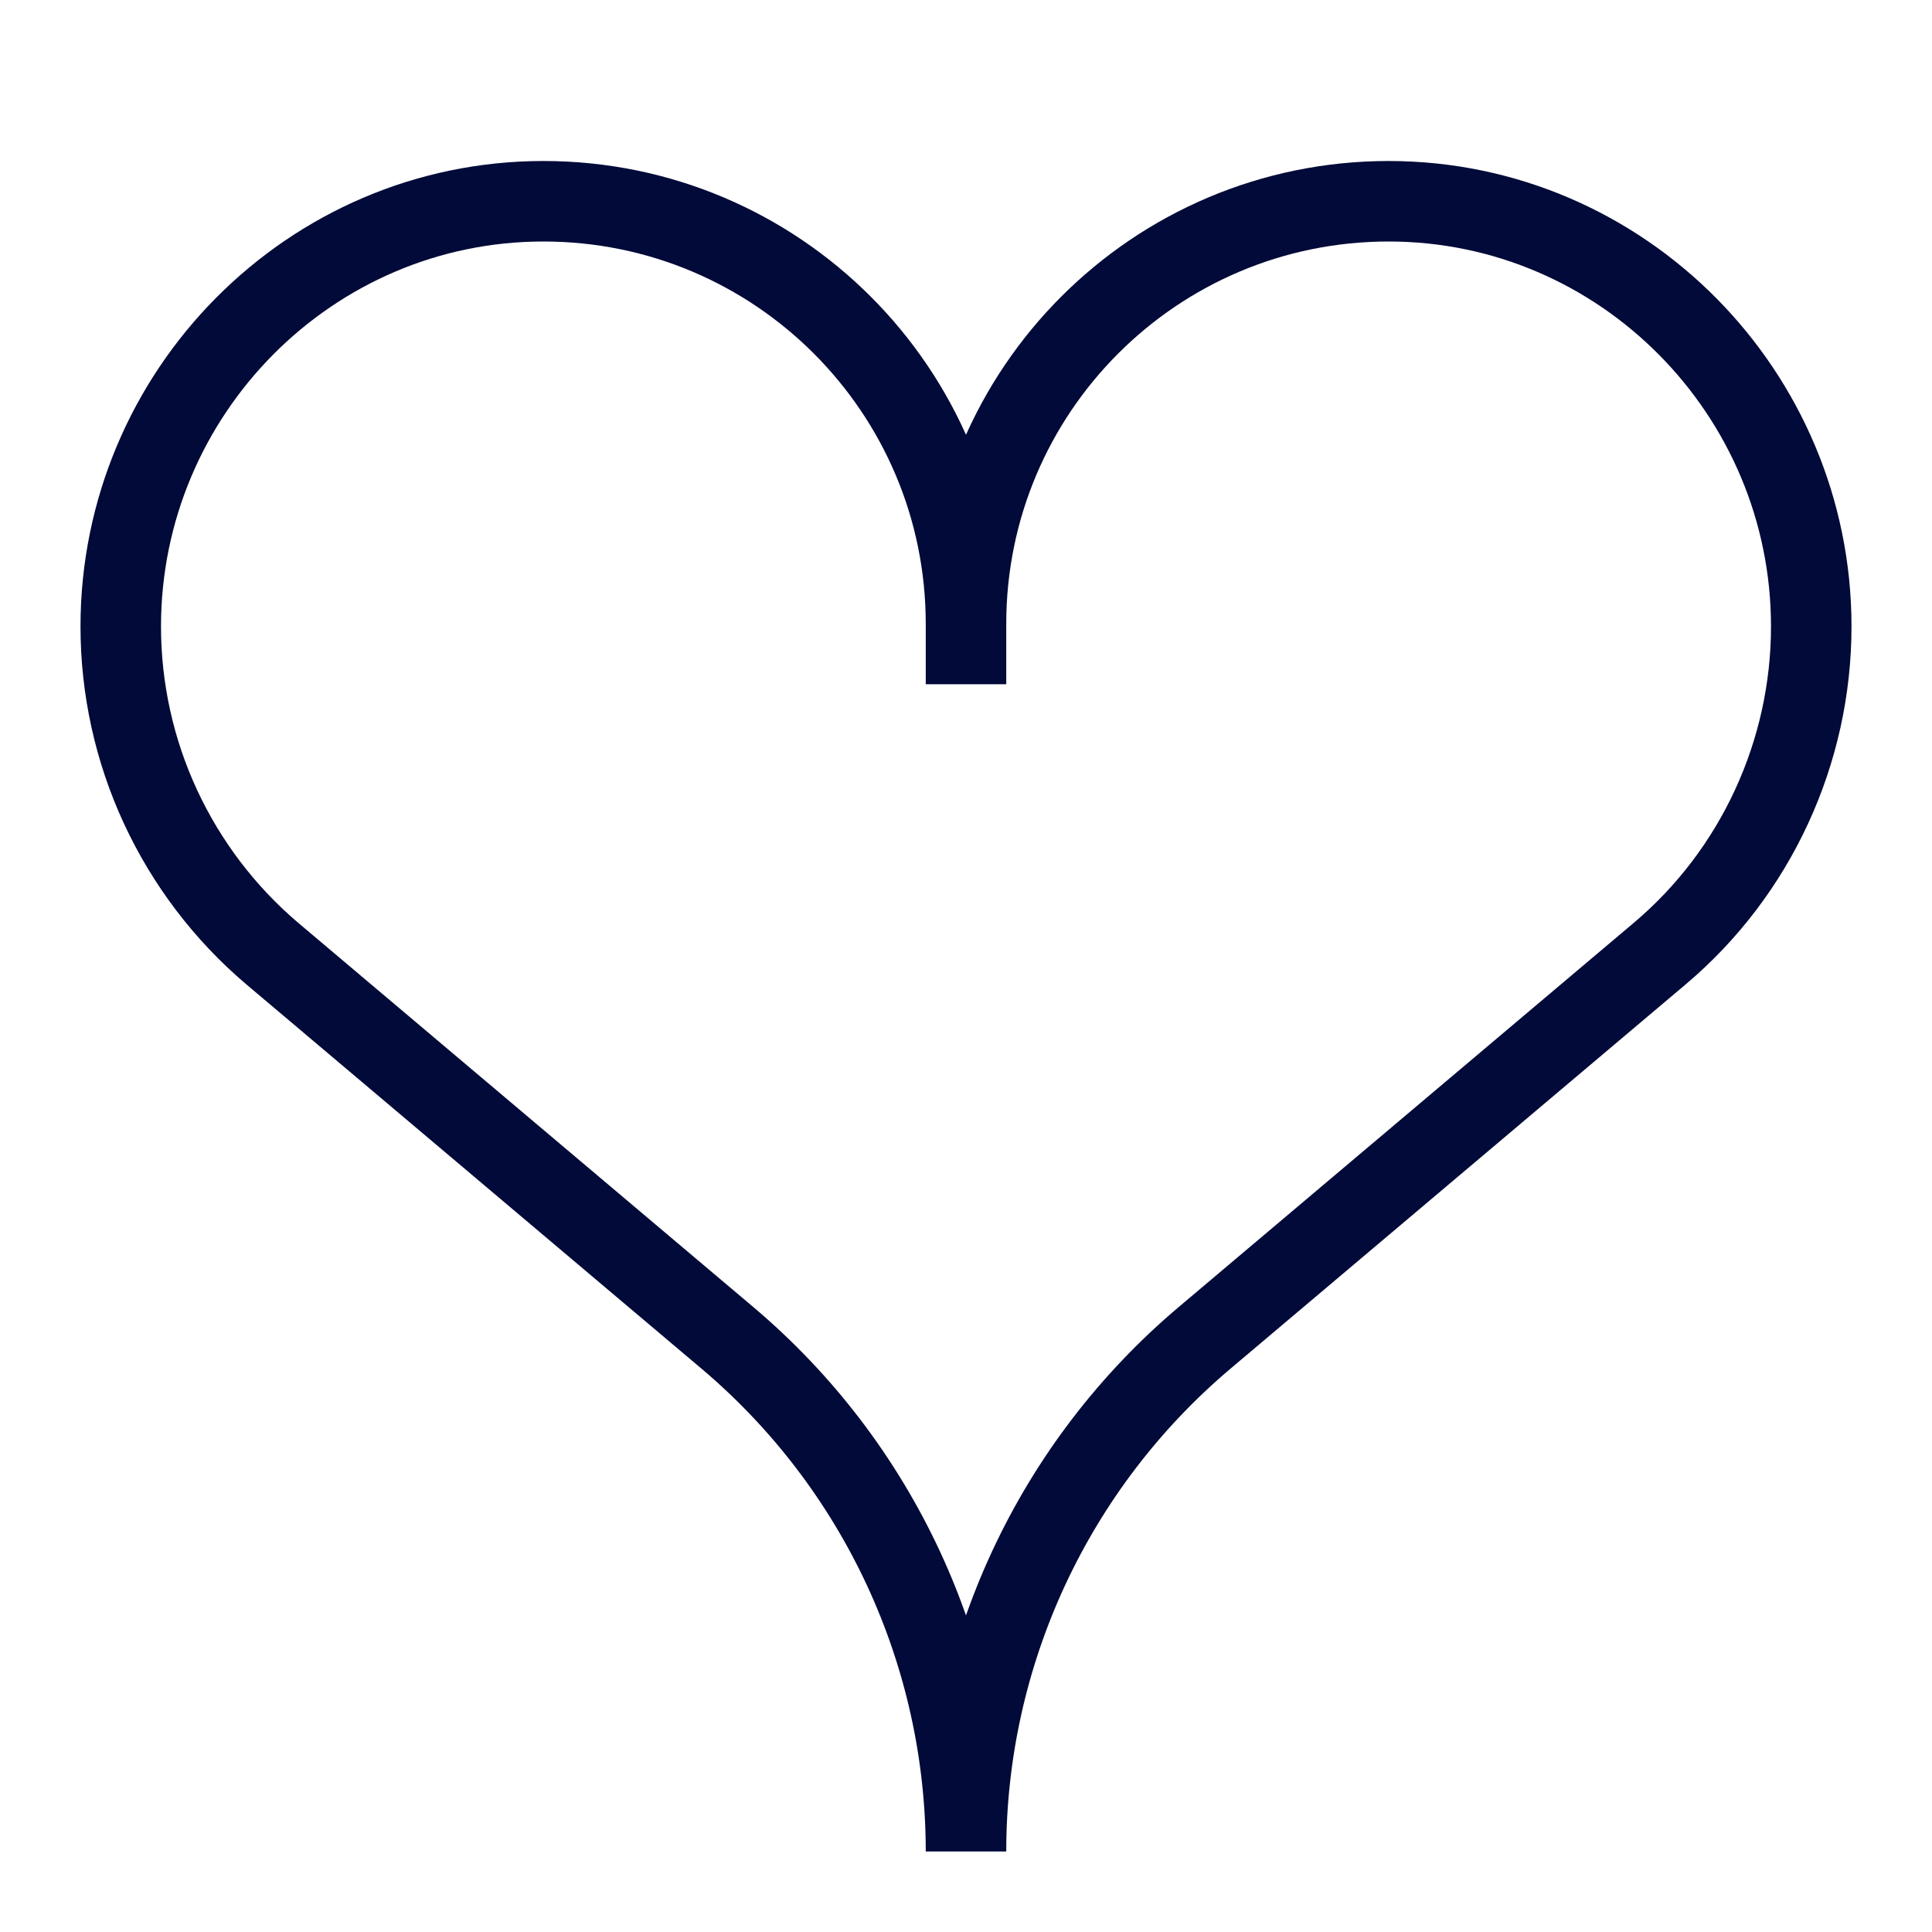
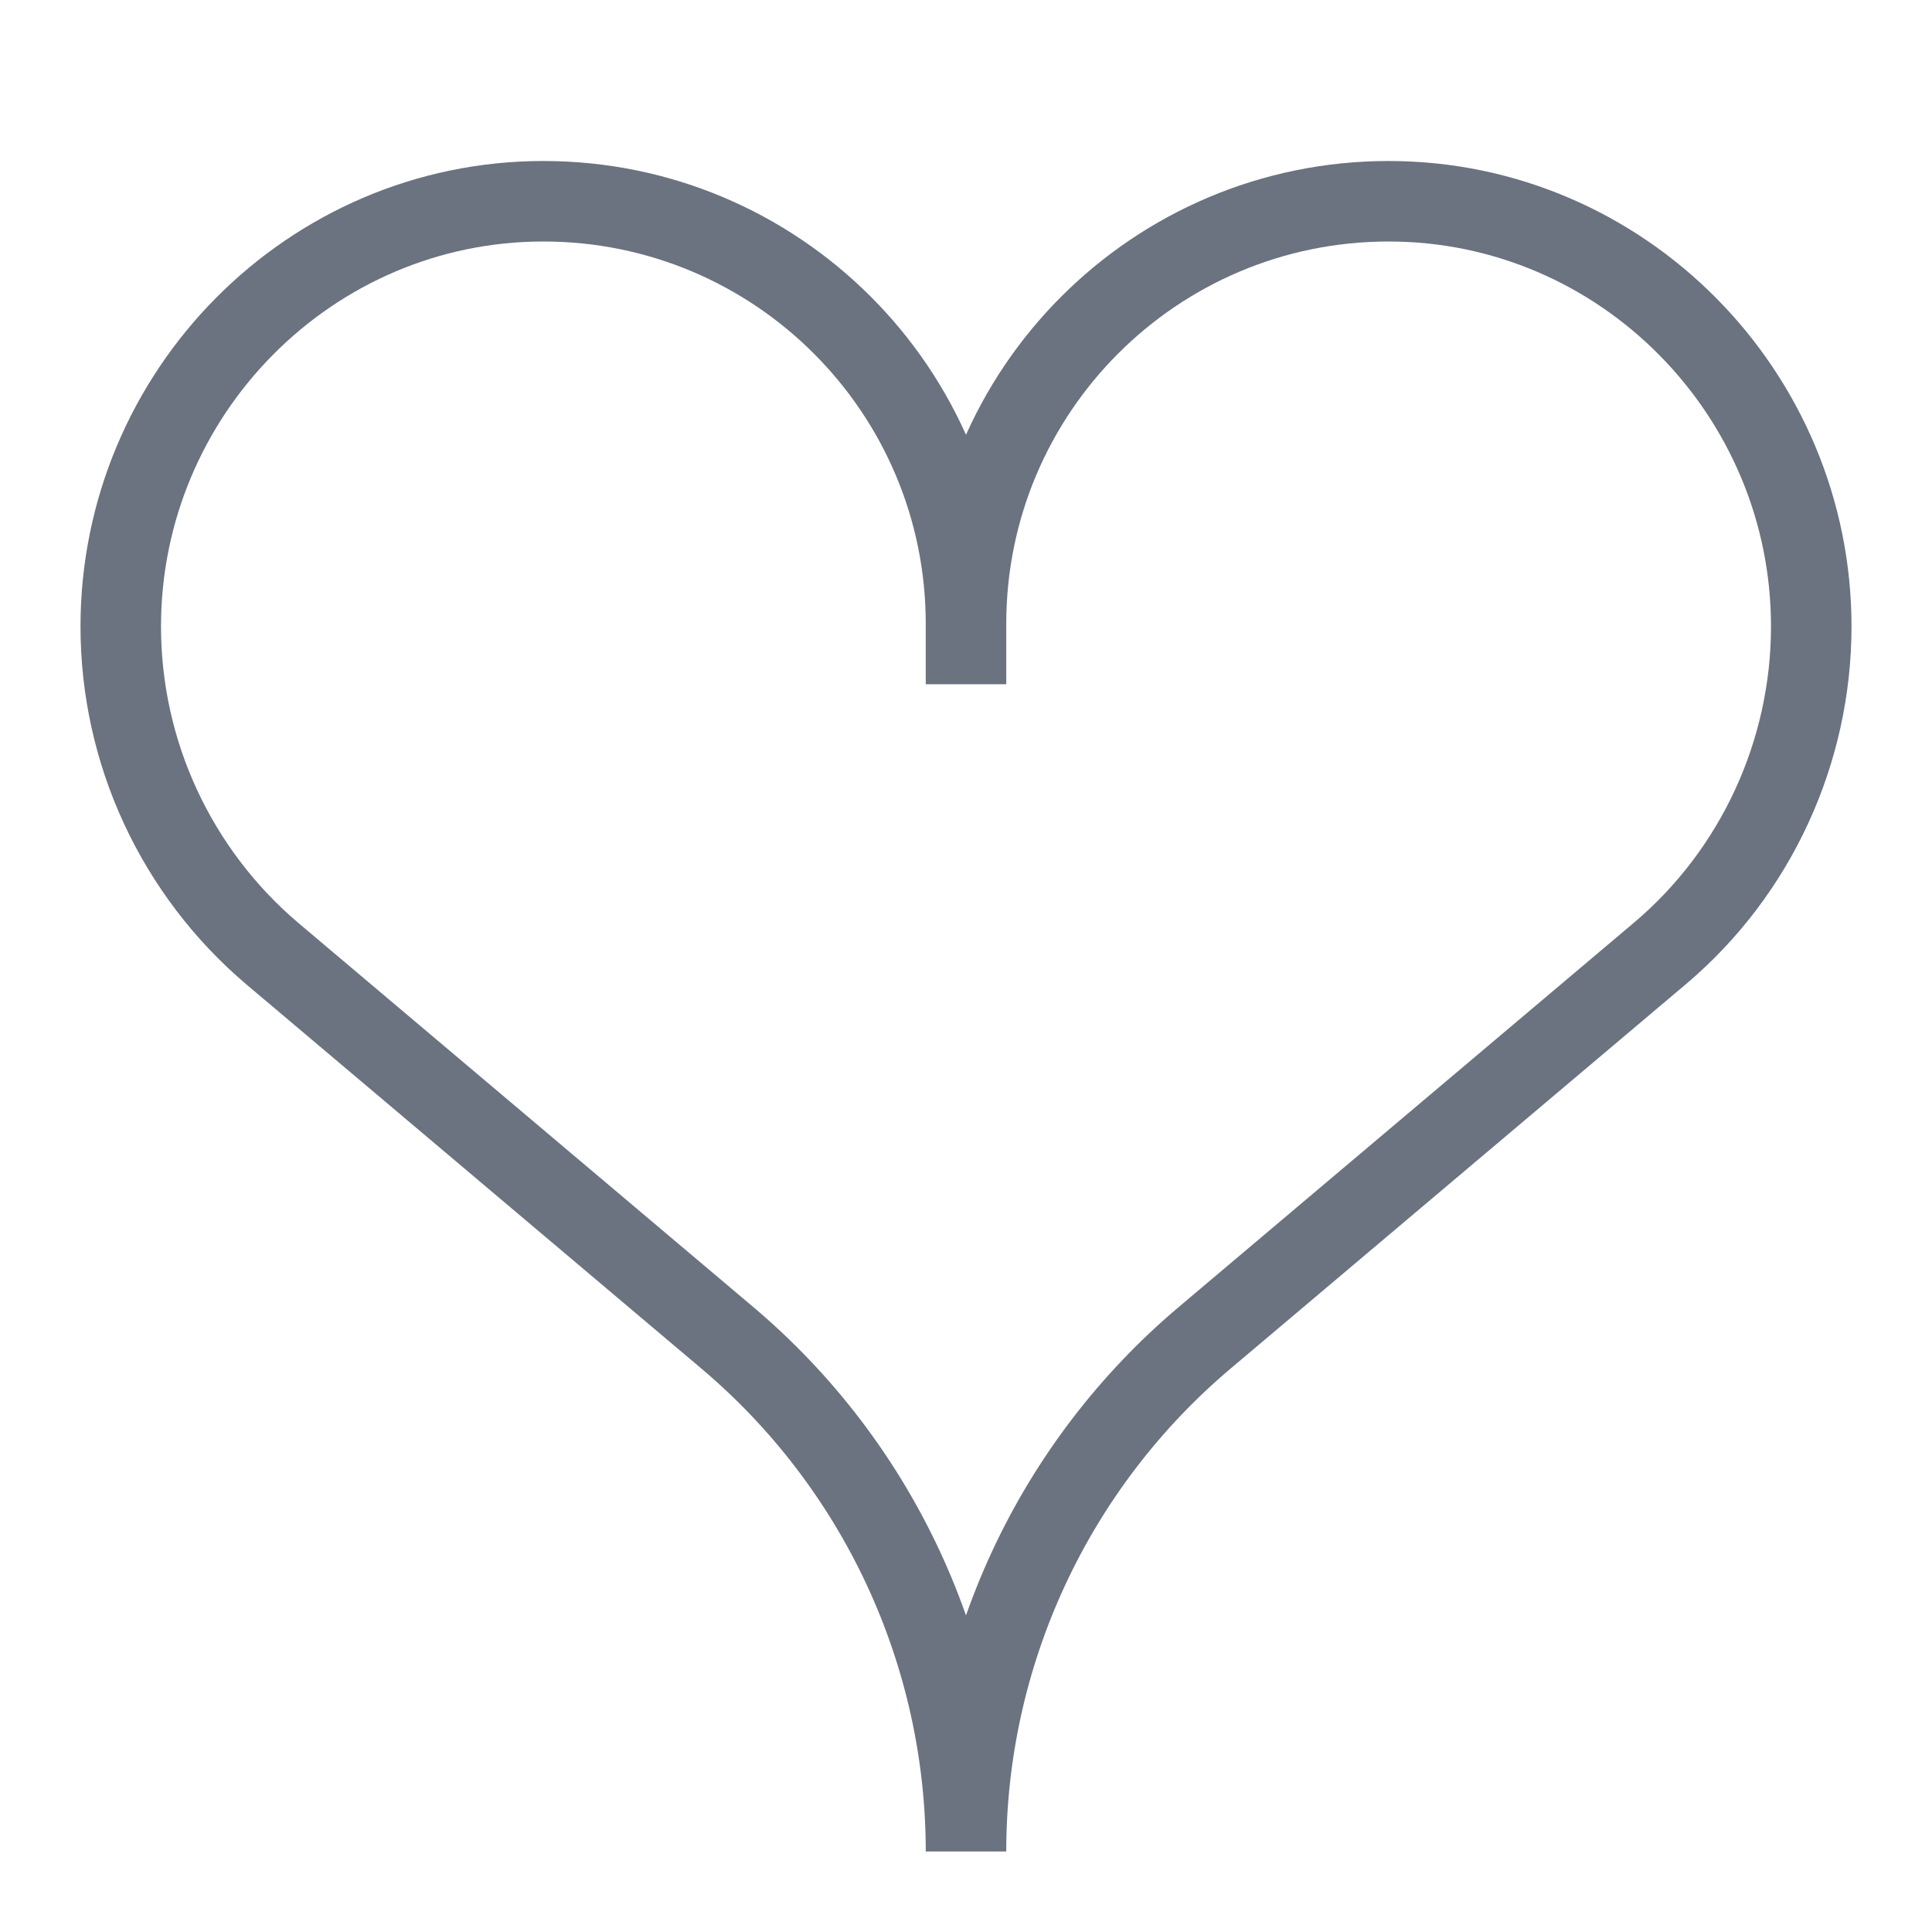
<svg xmlns="http://www.w3.org/2000/svg" width="24" height="24" viewBox="0 0 24 24" fill="none">
-   <path d="M12 8.5V7.486M12 7.75C12 4.85 14.35 2.5 17.25 2.5C20.15 2.5 22.5 4.882 22.5 7.782C22.5 9.342 21.813 10.837 20.62 11.844L14.963 16.62C14.035 17.404 13.289 18.381 12.777 19.483C12.265 20.585 12 21.785 12 23C12 21.785 11.735 20.585 11.223 19.483C10.711 18.381 9.965 17.404 9.037 16.62L3.38 11.844C2.791 11.344 2.318 10.721 1.993 10.02C1.668 9.319 1.5 8.555 1.5 7.782C1.5 4.882 3.85 2.5 6.75 2.5C9.65 2.5 12 4.85 12 7.75Z" stroke="#010A38" />
+   <path d="M12 8.5V7.486M12 7.75C12 4.85 14.35 2.5 17.25 2.5C20.15 2.5 22.5 4.882 22.5 7.782C22.5 9.342 21.813 10.837 20.62 11.844L14.963 16.62C14.035 17.404 13.289 18.381 12.777 19.483C12.265 20.585 12 21.785 12 23C12 21.785 11.735 20.585 11.223 19.483C10.711 18.381 9.965 17.404 9.037 16.62L3.38 11.844C2.791 11.344 2.318 10.721 1.993 10.02C1.668 9.319 1.5 8.555 1.5 7.782C1.5 4.882 3.85 2.5 6.75 2.5C9.65 2.5 12 4.85 12 7.75Z" stroke="#6B7280" />
</svg>
